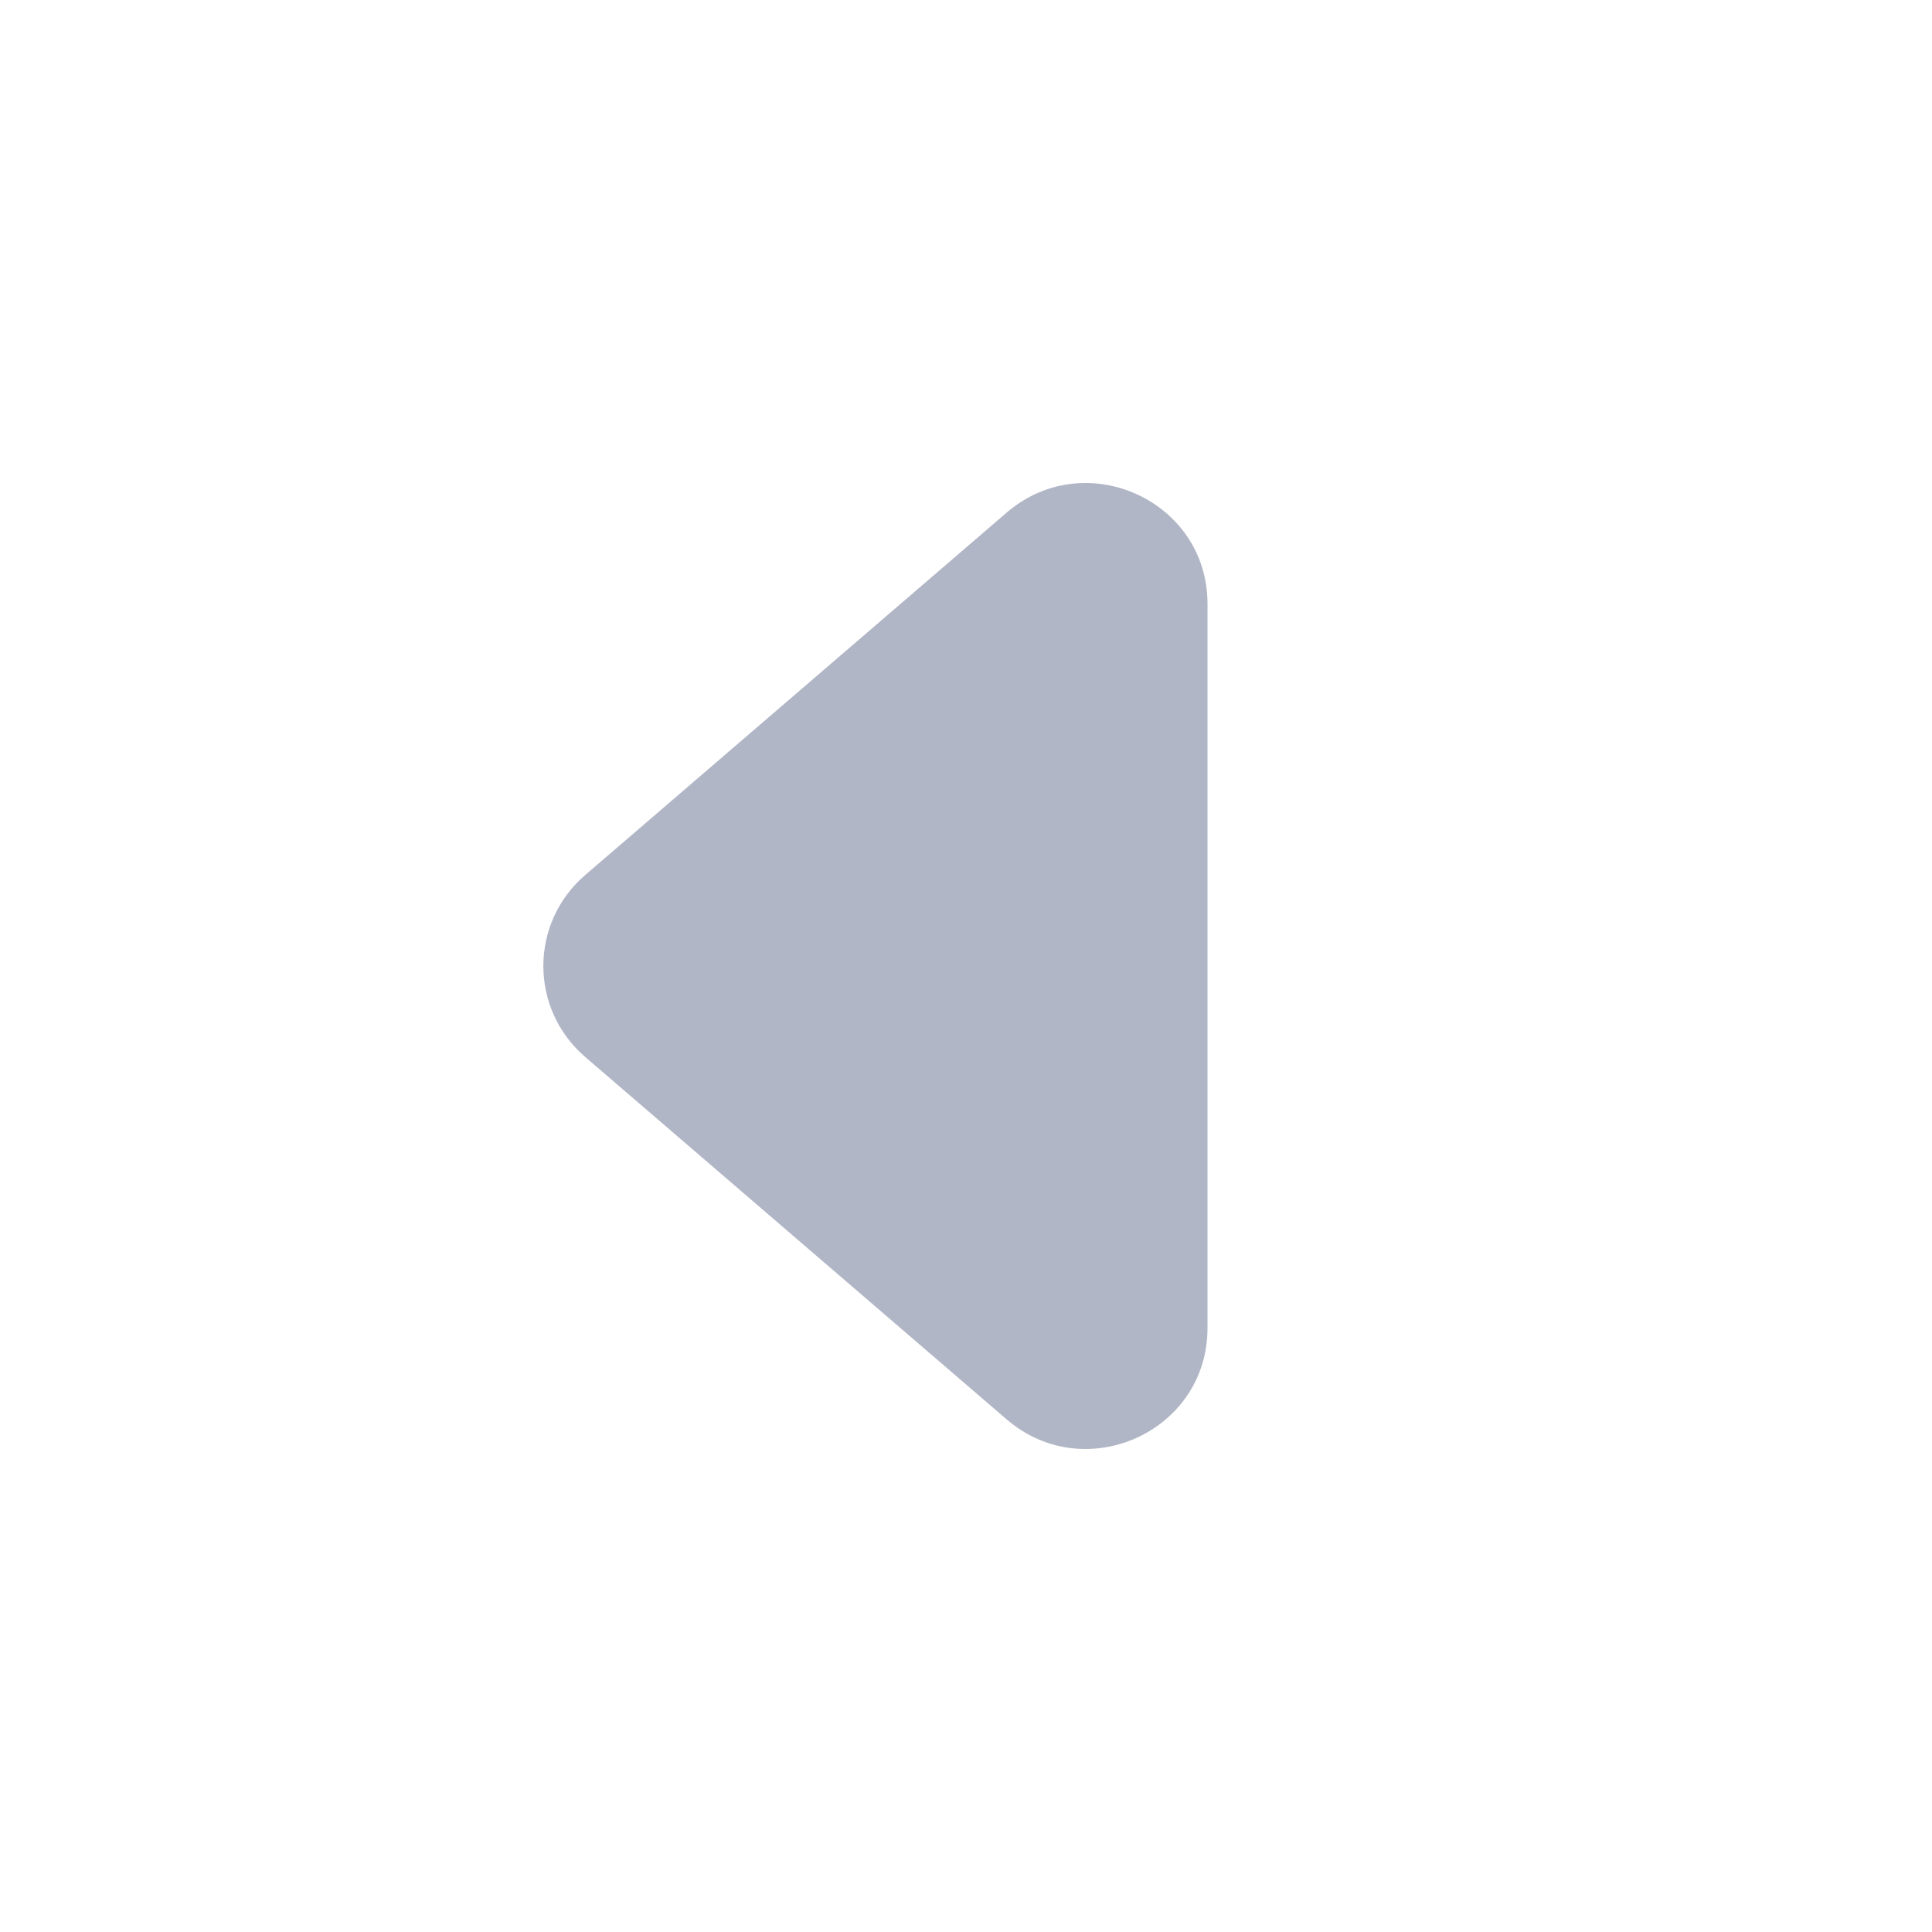
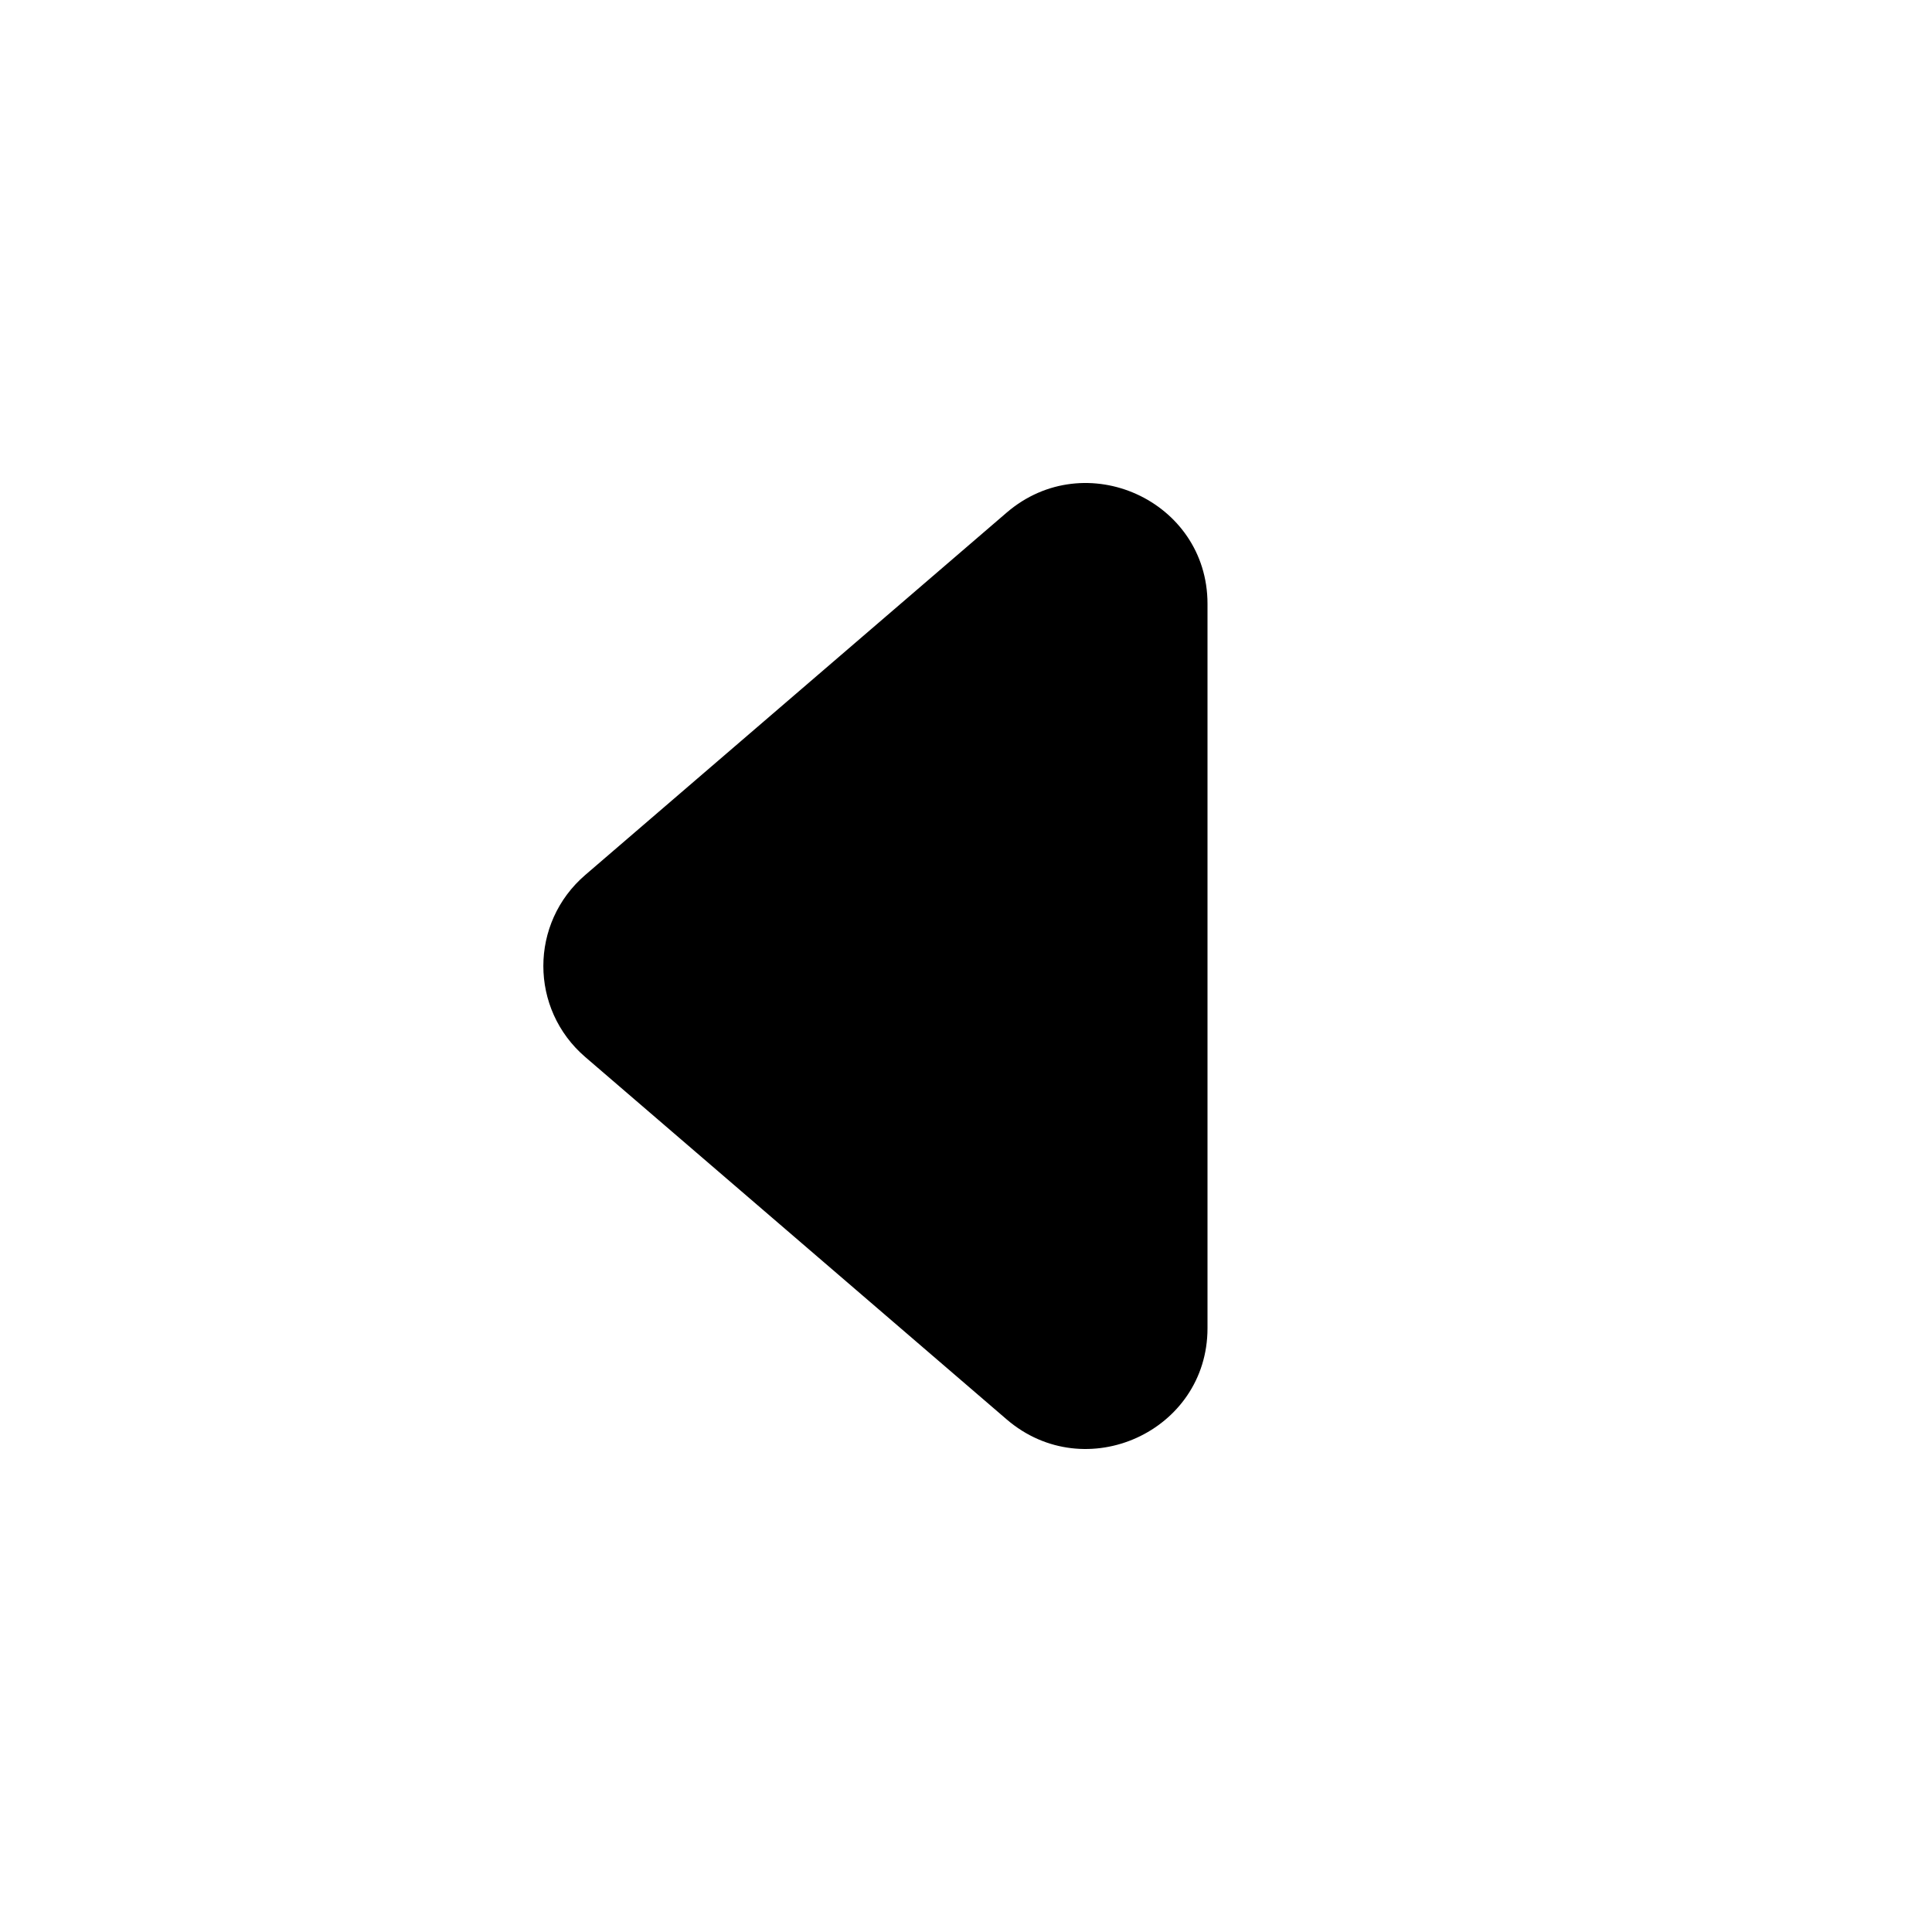
- <svg xmlns="http://www.w3.org/2000/svg" width="16" height="16" viewBox="0 0 16 16" fill="none">
-   <path d="M4.847 8.754C4.384 8.356 4.384 7.644 4.847 7.246L8.337 4.245C8.988 3.686 10 4.145 10 5V11C10 11.855 8.988 12.314 8.337 11.755L4.847 8.754Z" fill="#B1B6C6" />
+ <svg xmlns="http://www.w3.org/2000/svg" width="16" height="16" viewBox="0 0 16 16" fill="currentColor">
+   <path d="M4.847 8.754C4.384 8.356 4.384 7.644 4.847 7.246L8.337 4.245C8.988 3.686 10 4.145 10 5V11C10 11.855 8.988 12.314 8.337 11.755L4.847 8.754Z" fill="currentColor" />
</svg>
